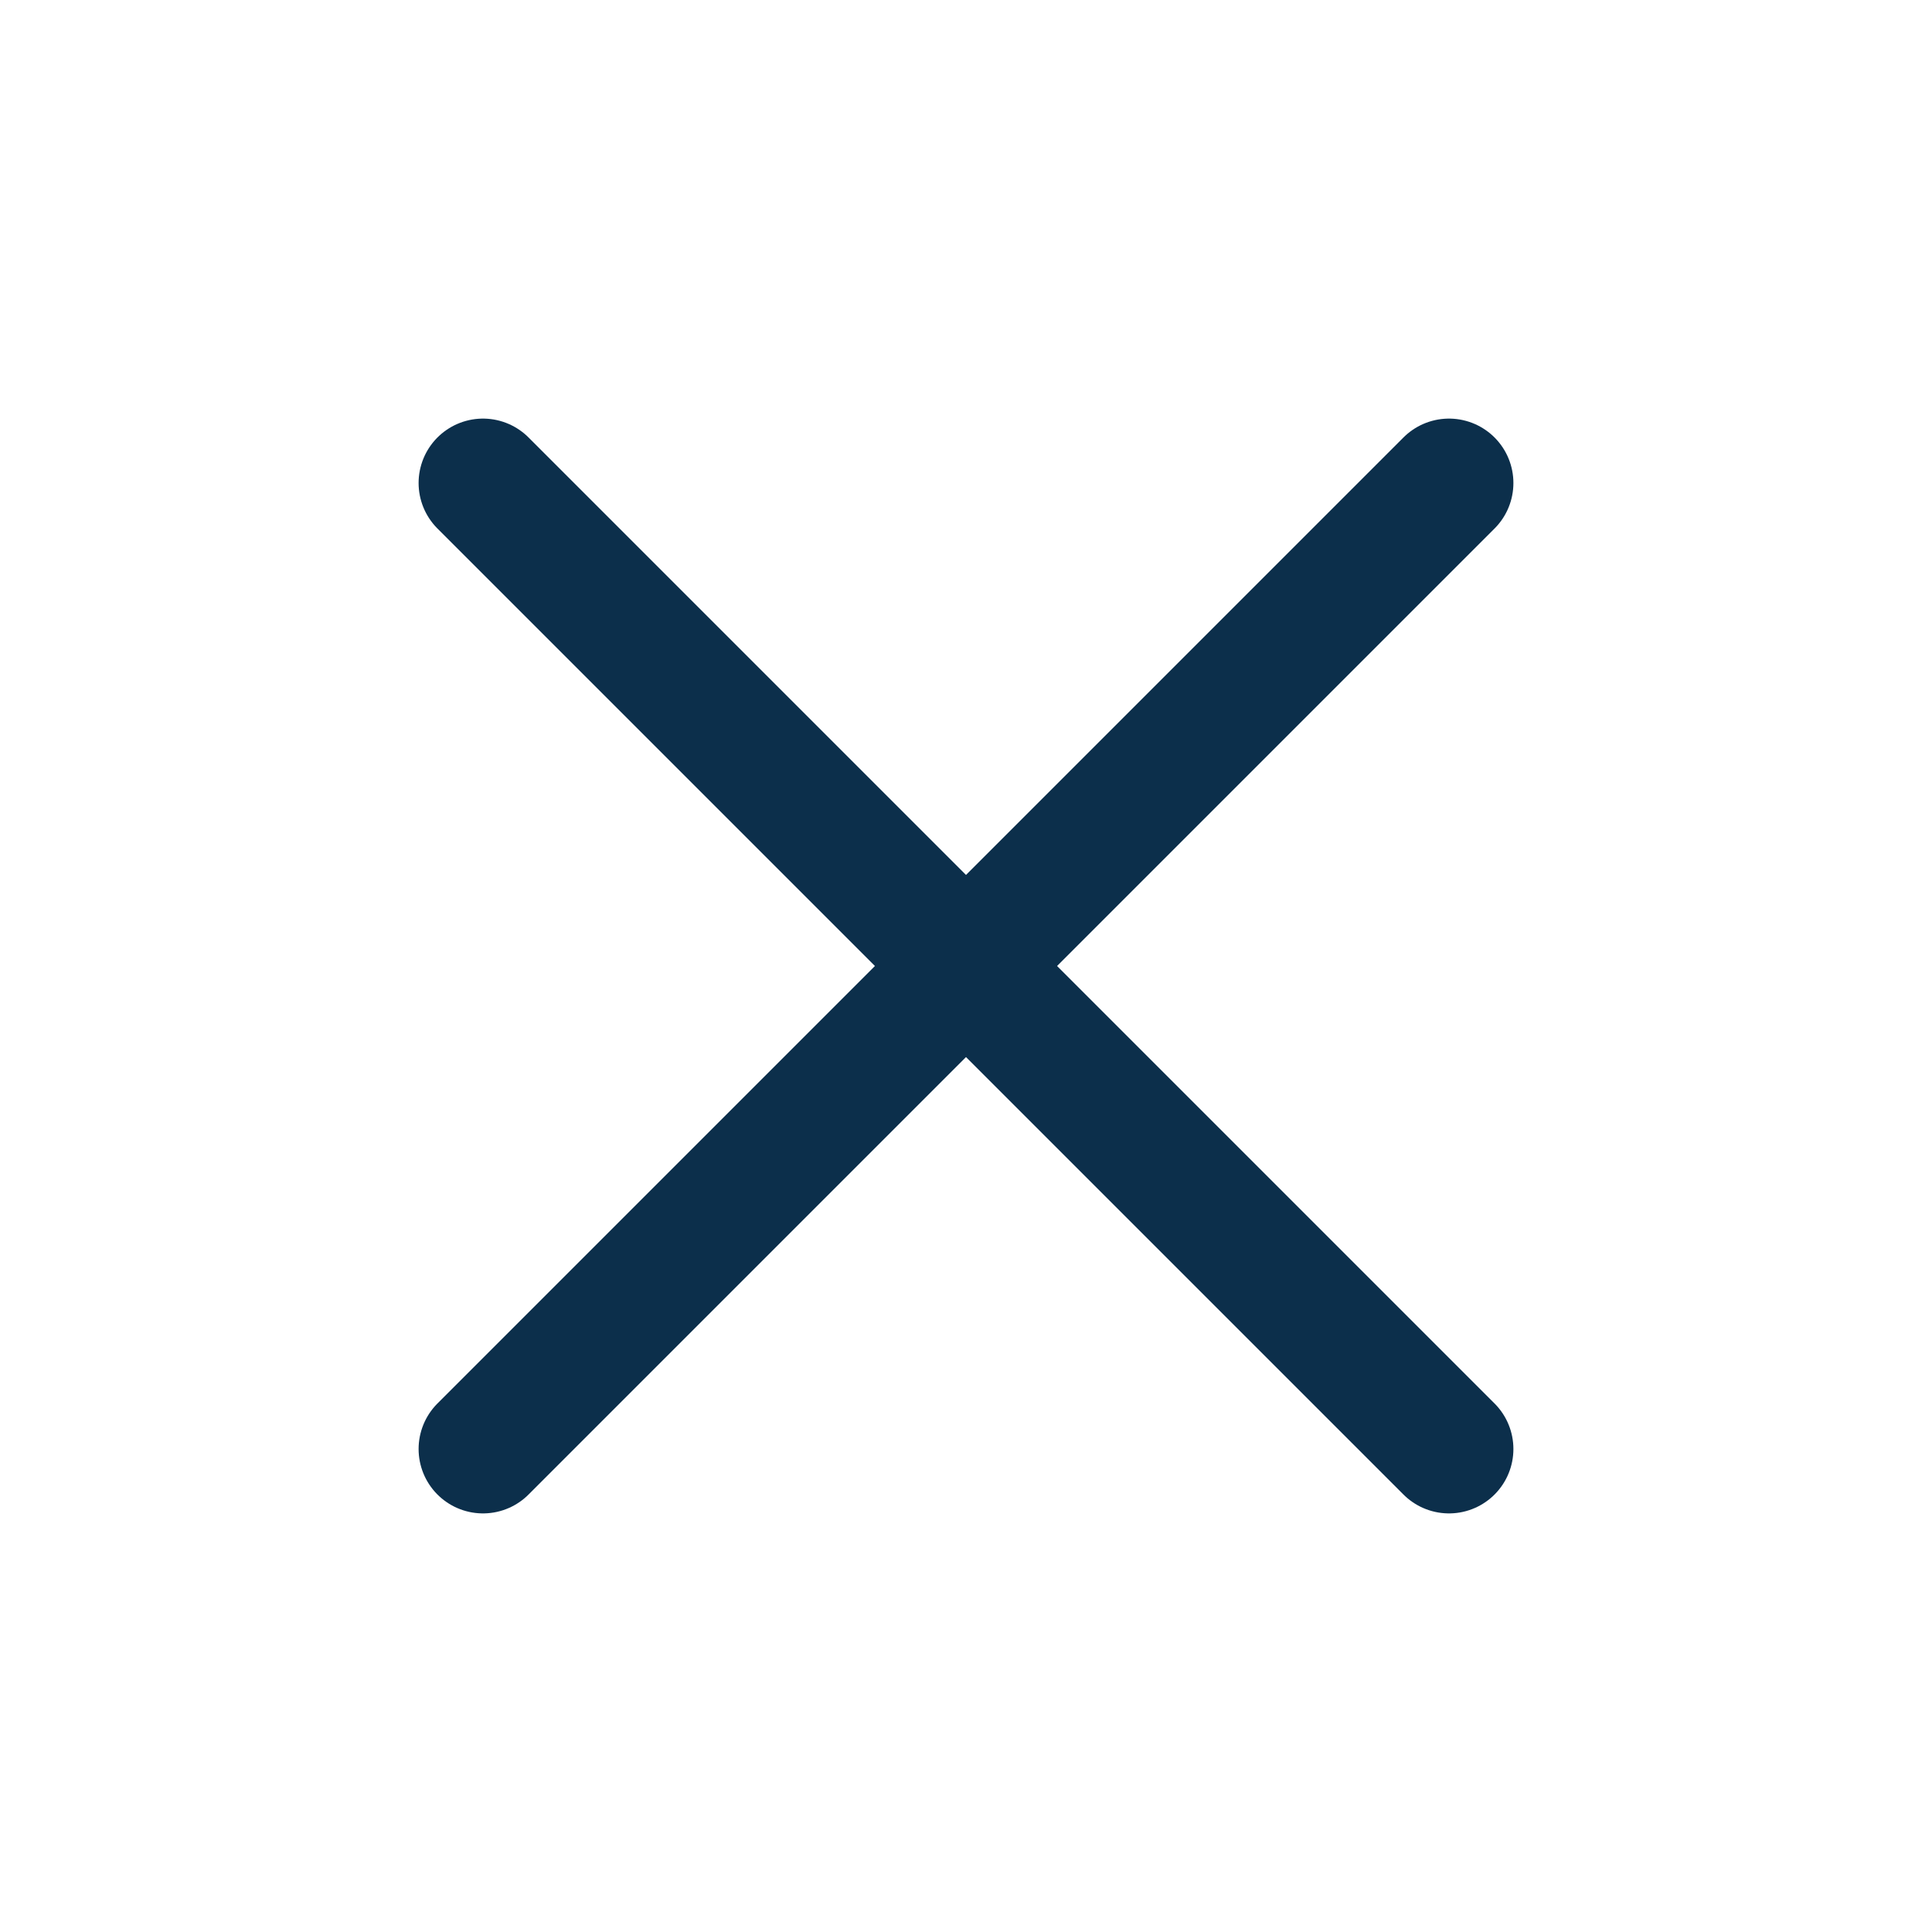
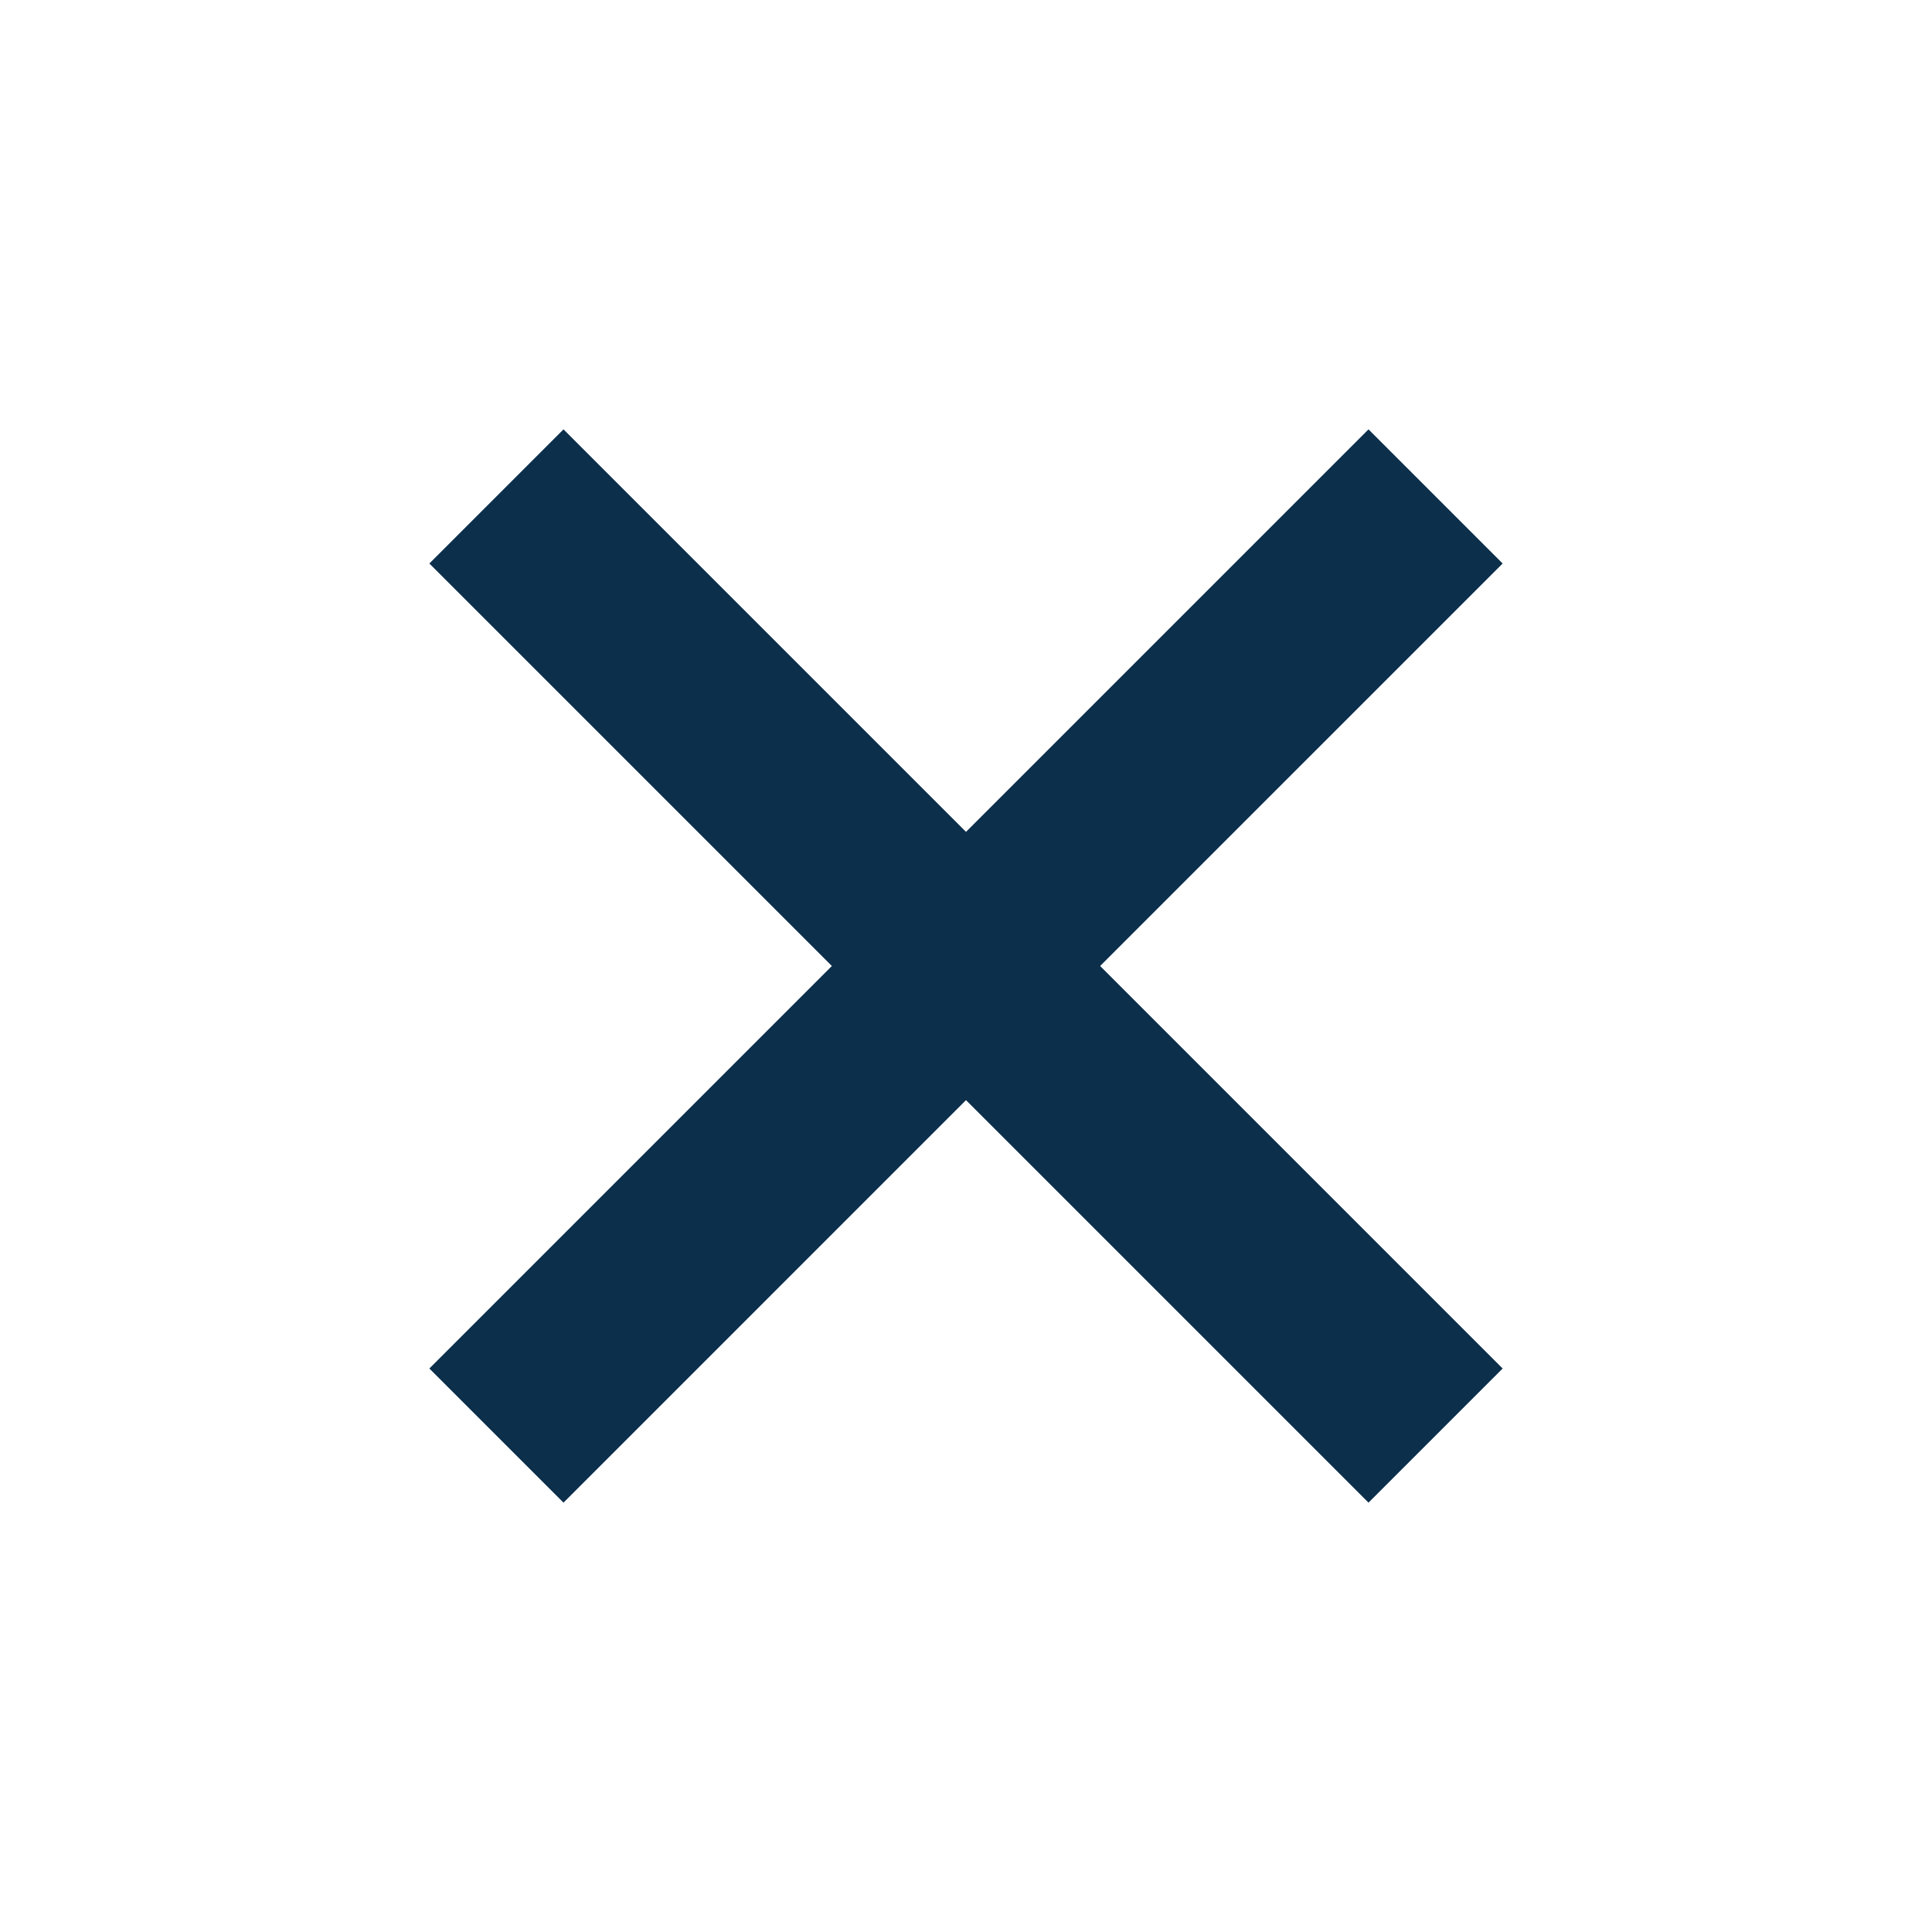
<svg xmlns="http://www.w3.org/2000/svg" width="30" height="30" viewBox="0 0 30 30" fill="none">
-   <path d="M22.5 7.5L7.5 22.5" stroke="#0C2F4B" stroke-width="2" stroke-linecap="round" stroke-linejoin="round" />
-   <path d="M7.5 7.5L22.5 22.5" stroke="#0C2F4B" stroke-width="2" stroke-linecap="round" stroke-linejoin="round" />
+   <path d="M15 12.917L21.25 6.667L23.333 8.75L17.083 15L23.333 21.25L21.25 23.333L15 17.083L8.75 23.333L6.667 21.25L12.917 15L6.667 8.75L8.75 6.667L15 12.917Z" fill="#0C2F4B" />
</svg>
